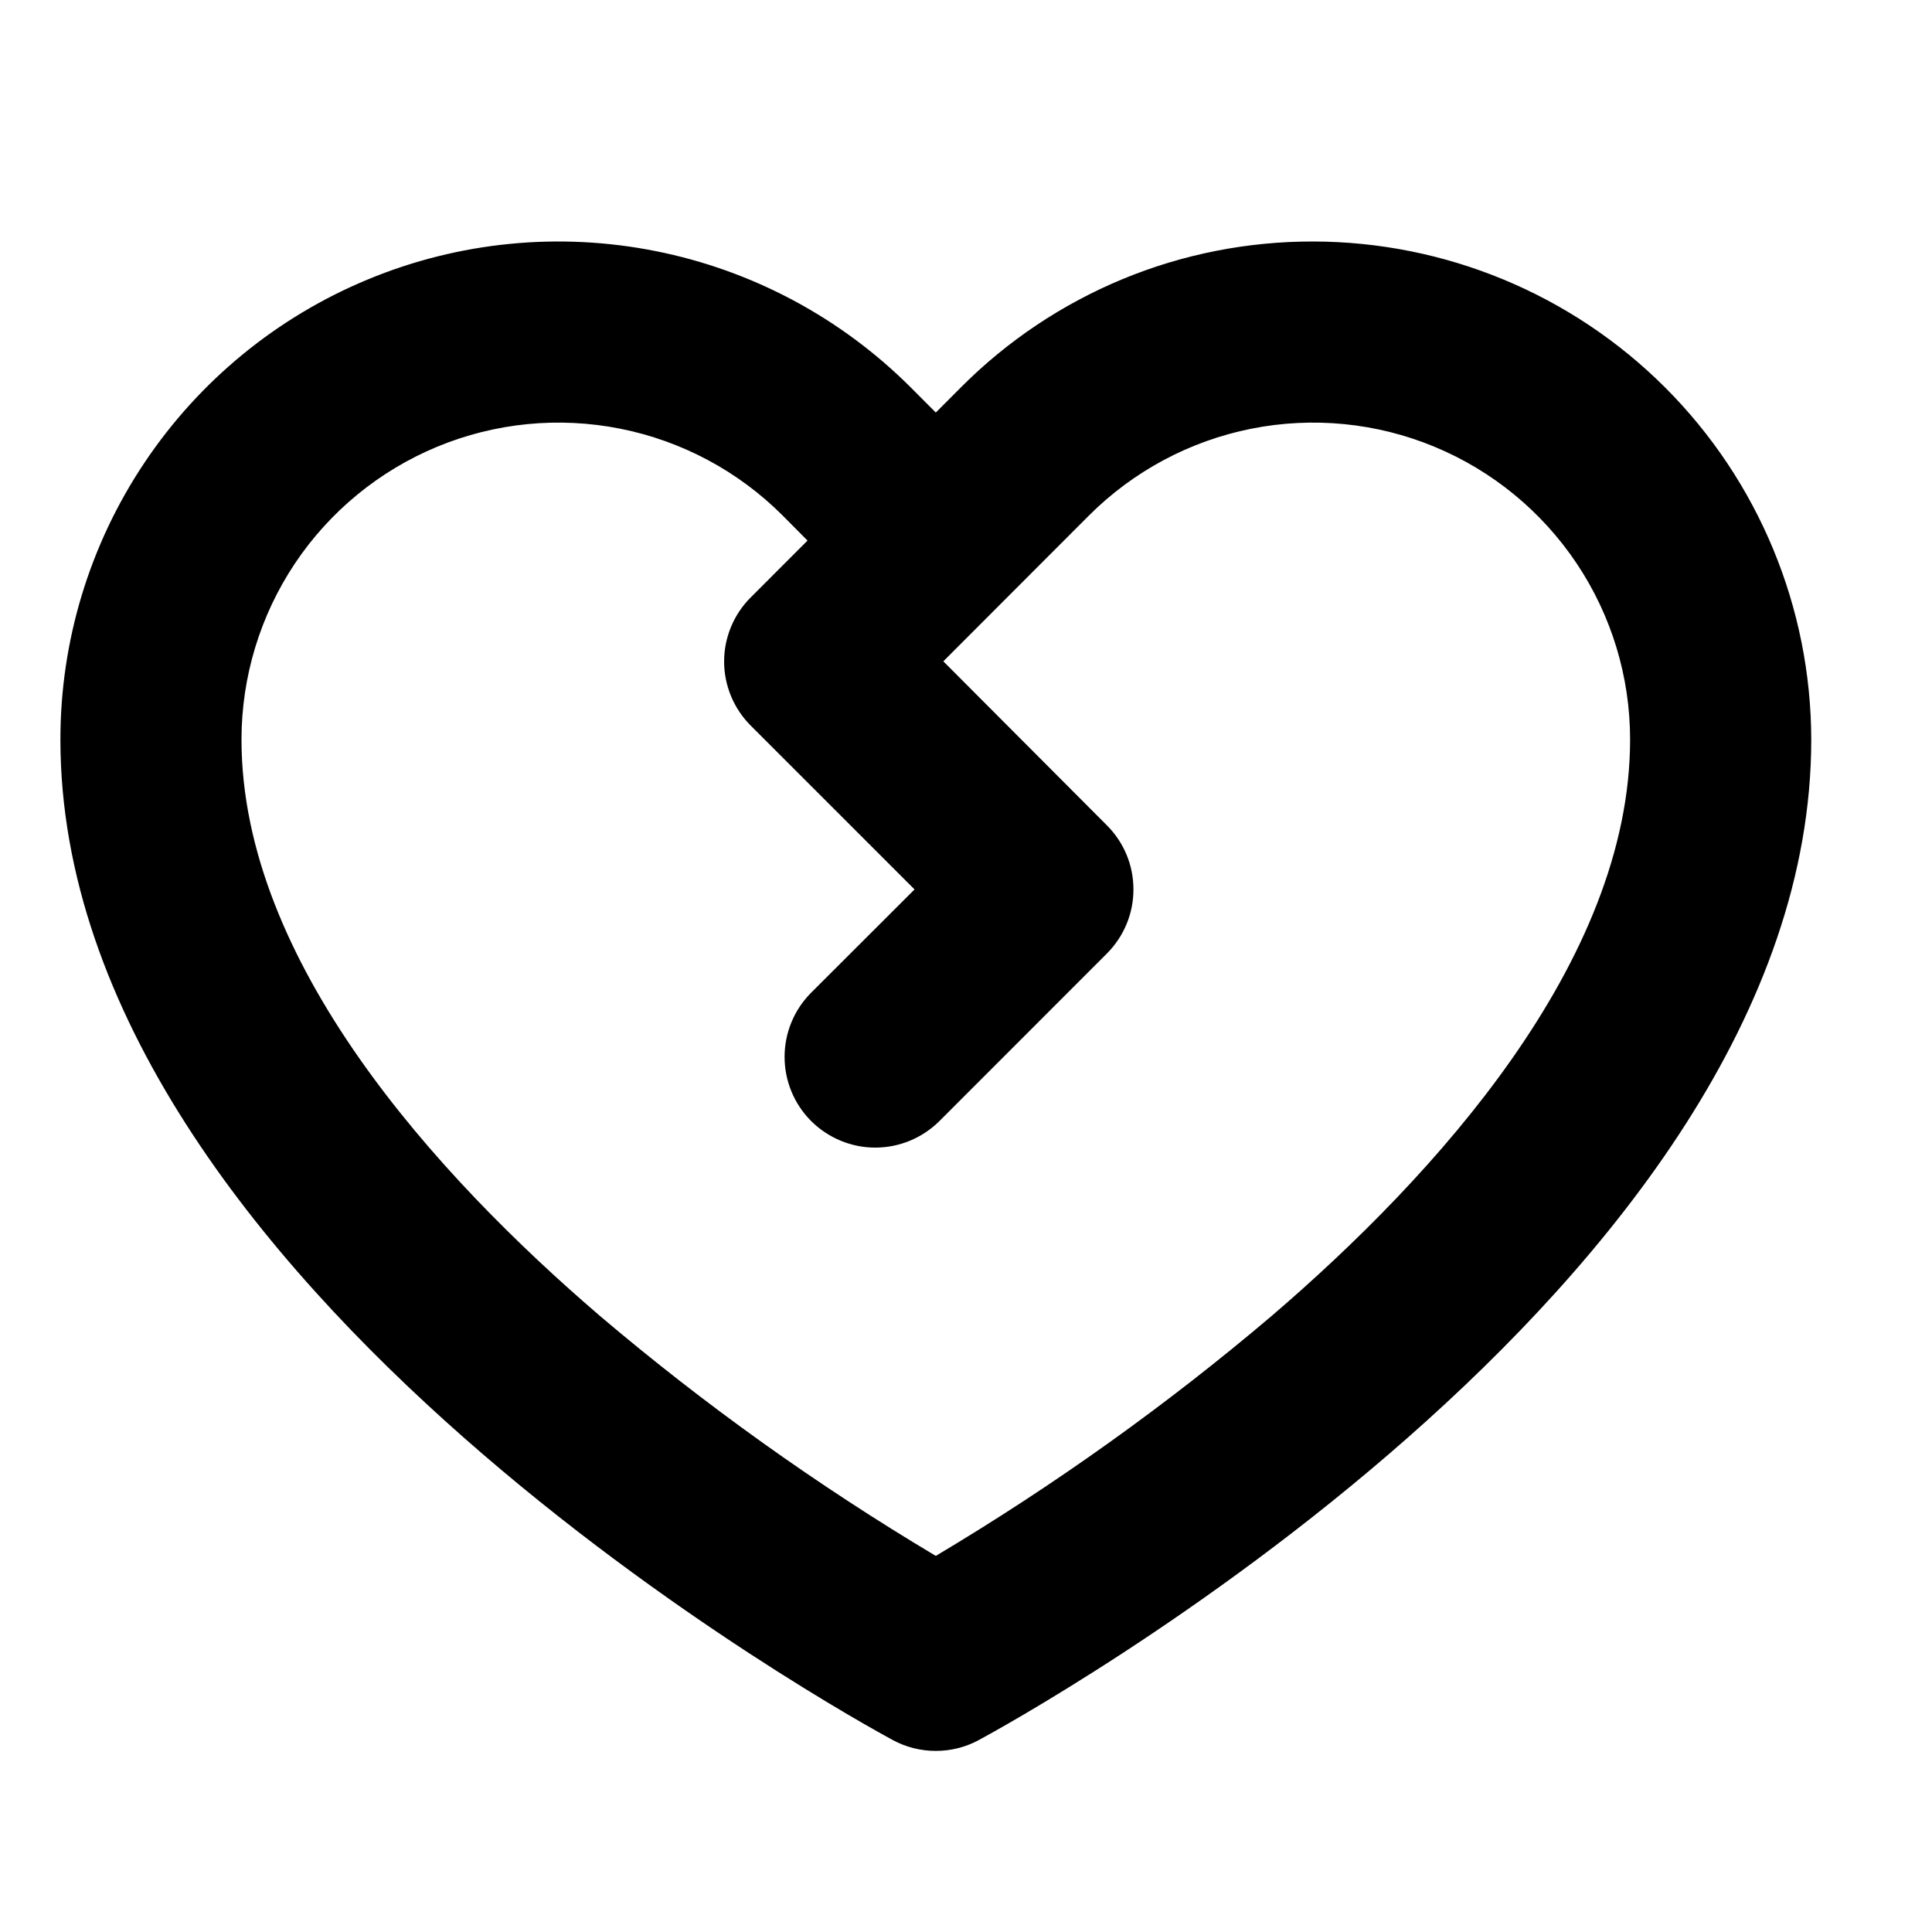
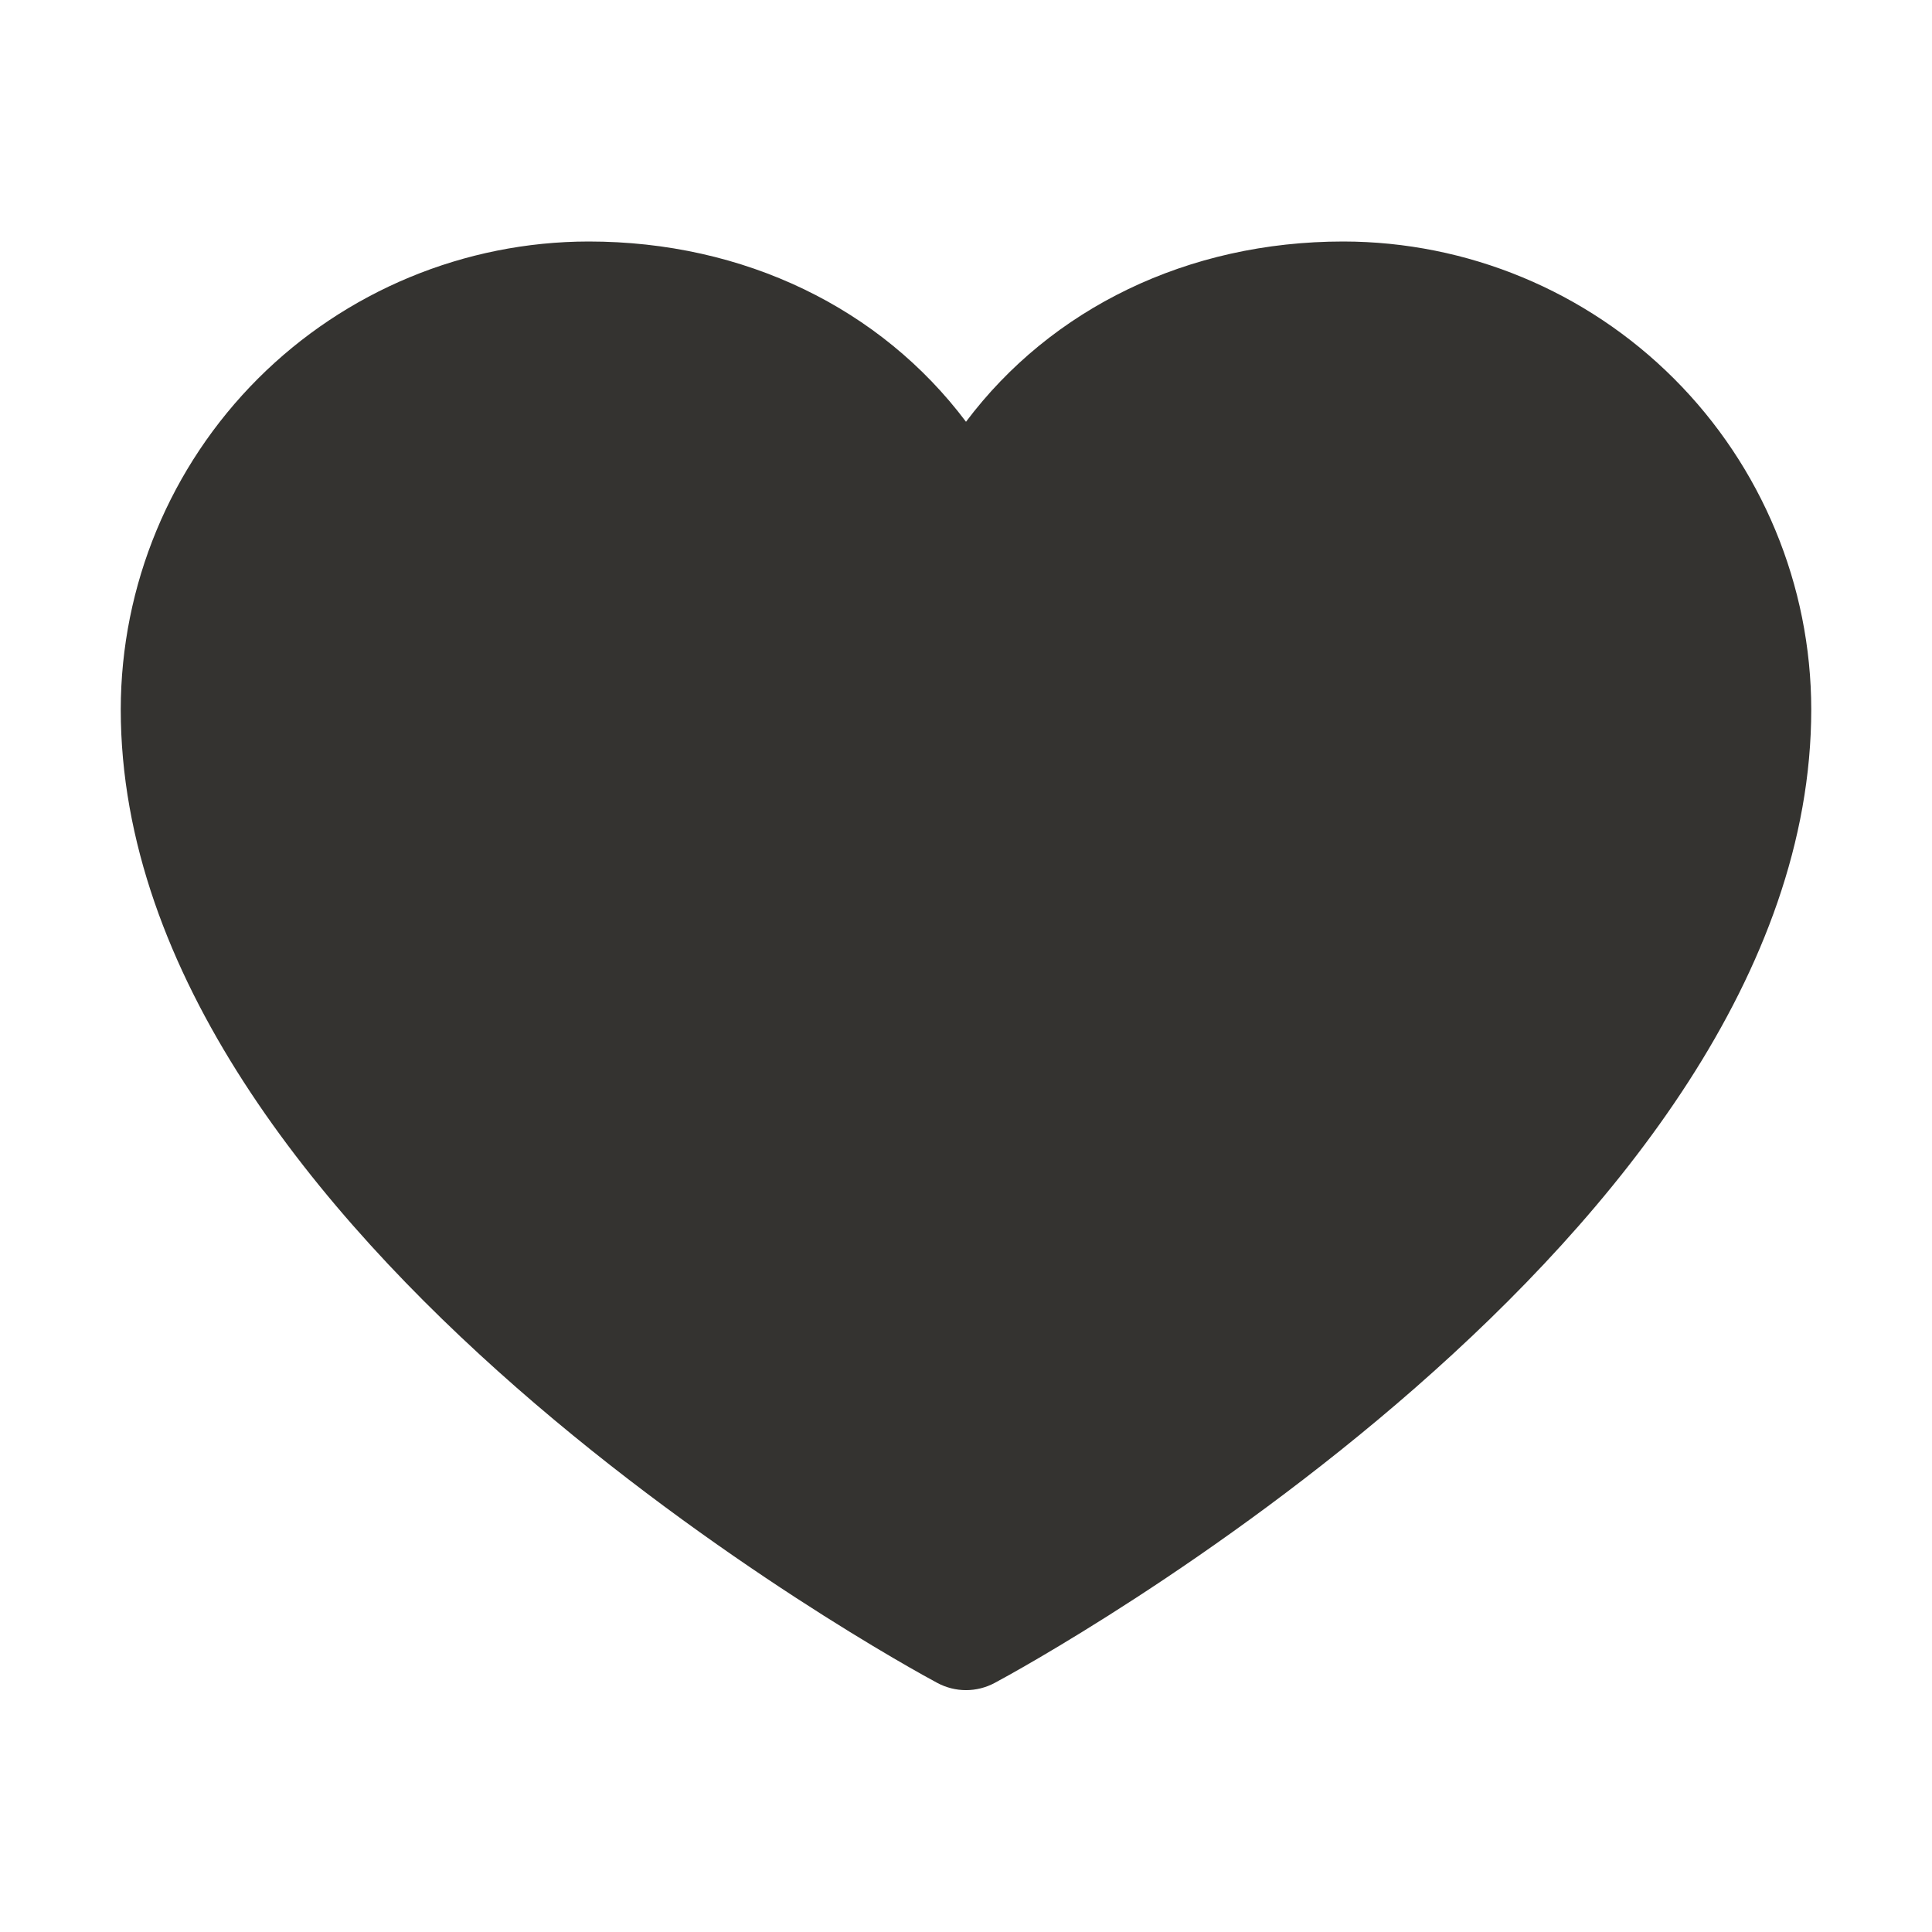
- <svg xmlns="http://www.w3.org/2000/svg" width="30" height="30" viewBox="0 0 30 30" fill="none">
-   <path d="M20.391 3.75C19.375 3.748 18.368 3.946 17.429 4.335C16.491 4.724 15.638 5.295 14.921 6.015L14.531 6.406L14.141 6.015C13.059 4.934 11.681 4.197 10.181 3.899C8.68 3.6 7.125 3.753 5.712 4.339C4.299 4.924 3.091 5.916 2.241 7.188C1.391 8.459 0.937 9.955 0.938 11.485C0.938 19.962 13.337 26.735 13.864 27.02C14.069 27.131 14.299 27.188 14.531 27.188C14.764 27.188 14.993 27.131 15.198 27.02C15.725 26.735 28.125 19.962 28.125 11.485C28.122 9.434 27.307 7.468 25.857 6.018C24.407 4.568 22.441 3.753 20.391 3.75ZM19.747 20.433C18.115 21.818 16.37 23.064 14.531 24.16C12.692 23.064 10.947 21.818 9.315 20.433C6.776 18.255 3.75 14.932 3.75 11.485C3.75 10.511 4.039 9.559 4.579 8.75C5.12 7.941 5.889 7.31 6.788 6.937C7.688 6.564 8.677 6.467 9.632 6.657C10.587 6.847 11.464 7.316 12.152 8.004L12.539 8.394L11.658 9.276C11.527 9.406 11.423 9.562 11.352 9.732C11.281 9.903 11.244 10.087 11.244 10.272C11.244 10.457 11.281 10.64 11.352 10.811C11.423 10.982 11.527 11.137 11.658 11.268L14.201 13.811L12.595 15.415C12.331 15.679 12.183 16.038 12.183 16.411C12.183 16.785 12.331 17.143 12.595 17.407C12.86 17.671 13.218 17.82 13.591 17.82C13.965 17.82 14.323 17.671 14.588 17.407L17.187 14.807C17.318 14.676 17.422 14.521 17.493 14.35C17.564 14.179 17.6 13.996 17.6 13.811C17.6 13.626 17.564 13.442 17.493 13.271C17.422 13.101 17.318 12.945 17.187 12.815L14.648 10.269L16.91 8.004C17.599 7.316 18.476 6.847 19.43 6.657C20.385 6.467 21.375 6.564 22.274 6.937C23.174 7.31 23.942 7.941 24.483 8.75C25.024 9.559 25.313 10.511 25.312 11.485C25.312 14.932 22.287 18.255 19.747 20.433Z" fill="black" />
+ <svg xmlns="http://www.w3.org/2000/svg" width="32" height="32" viewBox="0 0 32 32" fill="none">
+   <path d="M30 11.75C30 20.5 17.026 27.582 16.474 27.875C16.328 27.953 16.165 27.994 16 27.994C15.835 27.994 15.672 27.953 15.526 27.875C14.974 27.582 2 20.5 2 11.75C2.002 9.695 2.82 7.725 4.272 6.272C5.725 4.82 7.695 4.002 9.75 4C12.331 4 14.591 5.11 16 6.986C17.409 5.11 19.669 4 22.25 4C24.305 4.002 26.275 4.82 27.727 6.272C29.18 7.725 29.998 9.695 30 11.75Z" fill="#343330" />
</svg>
